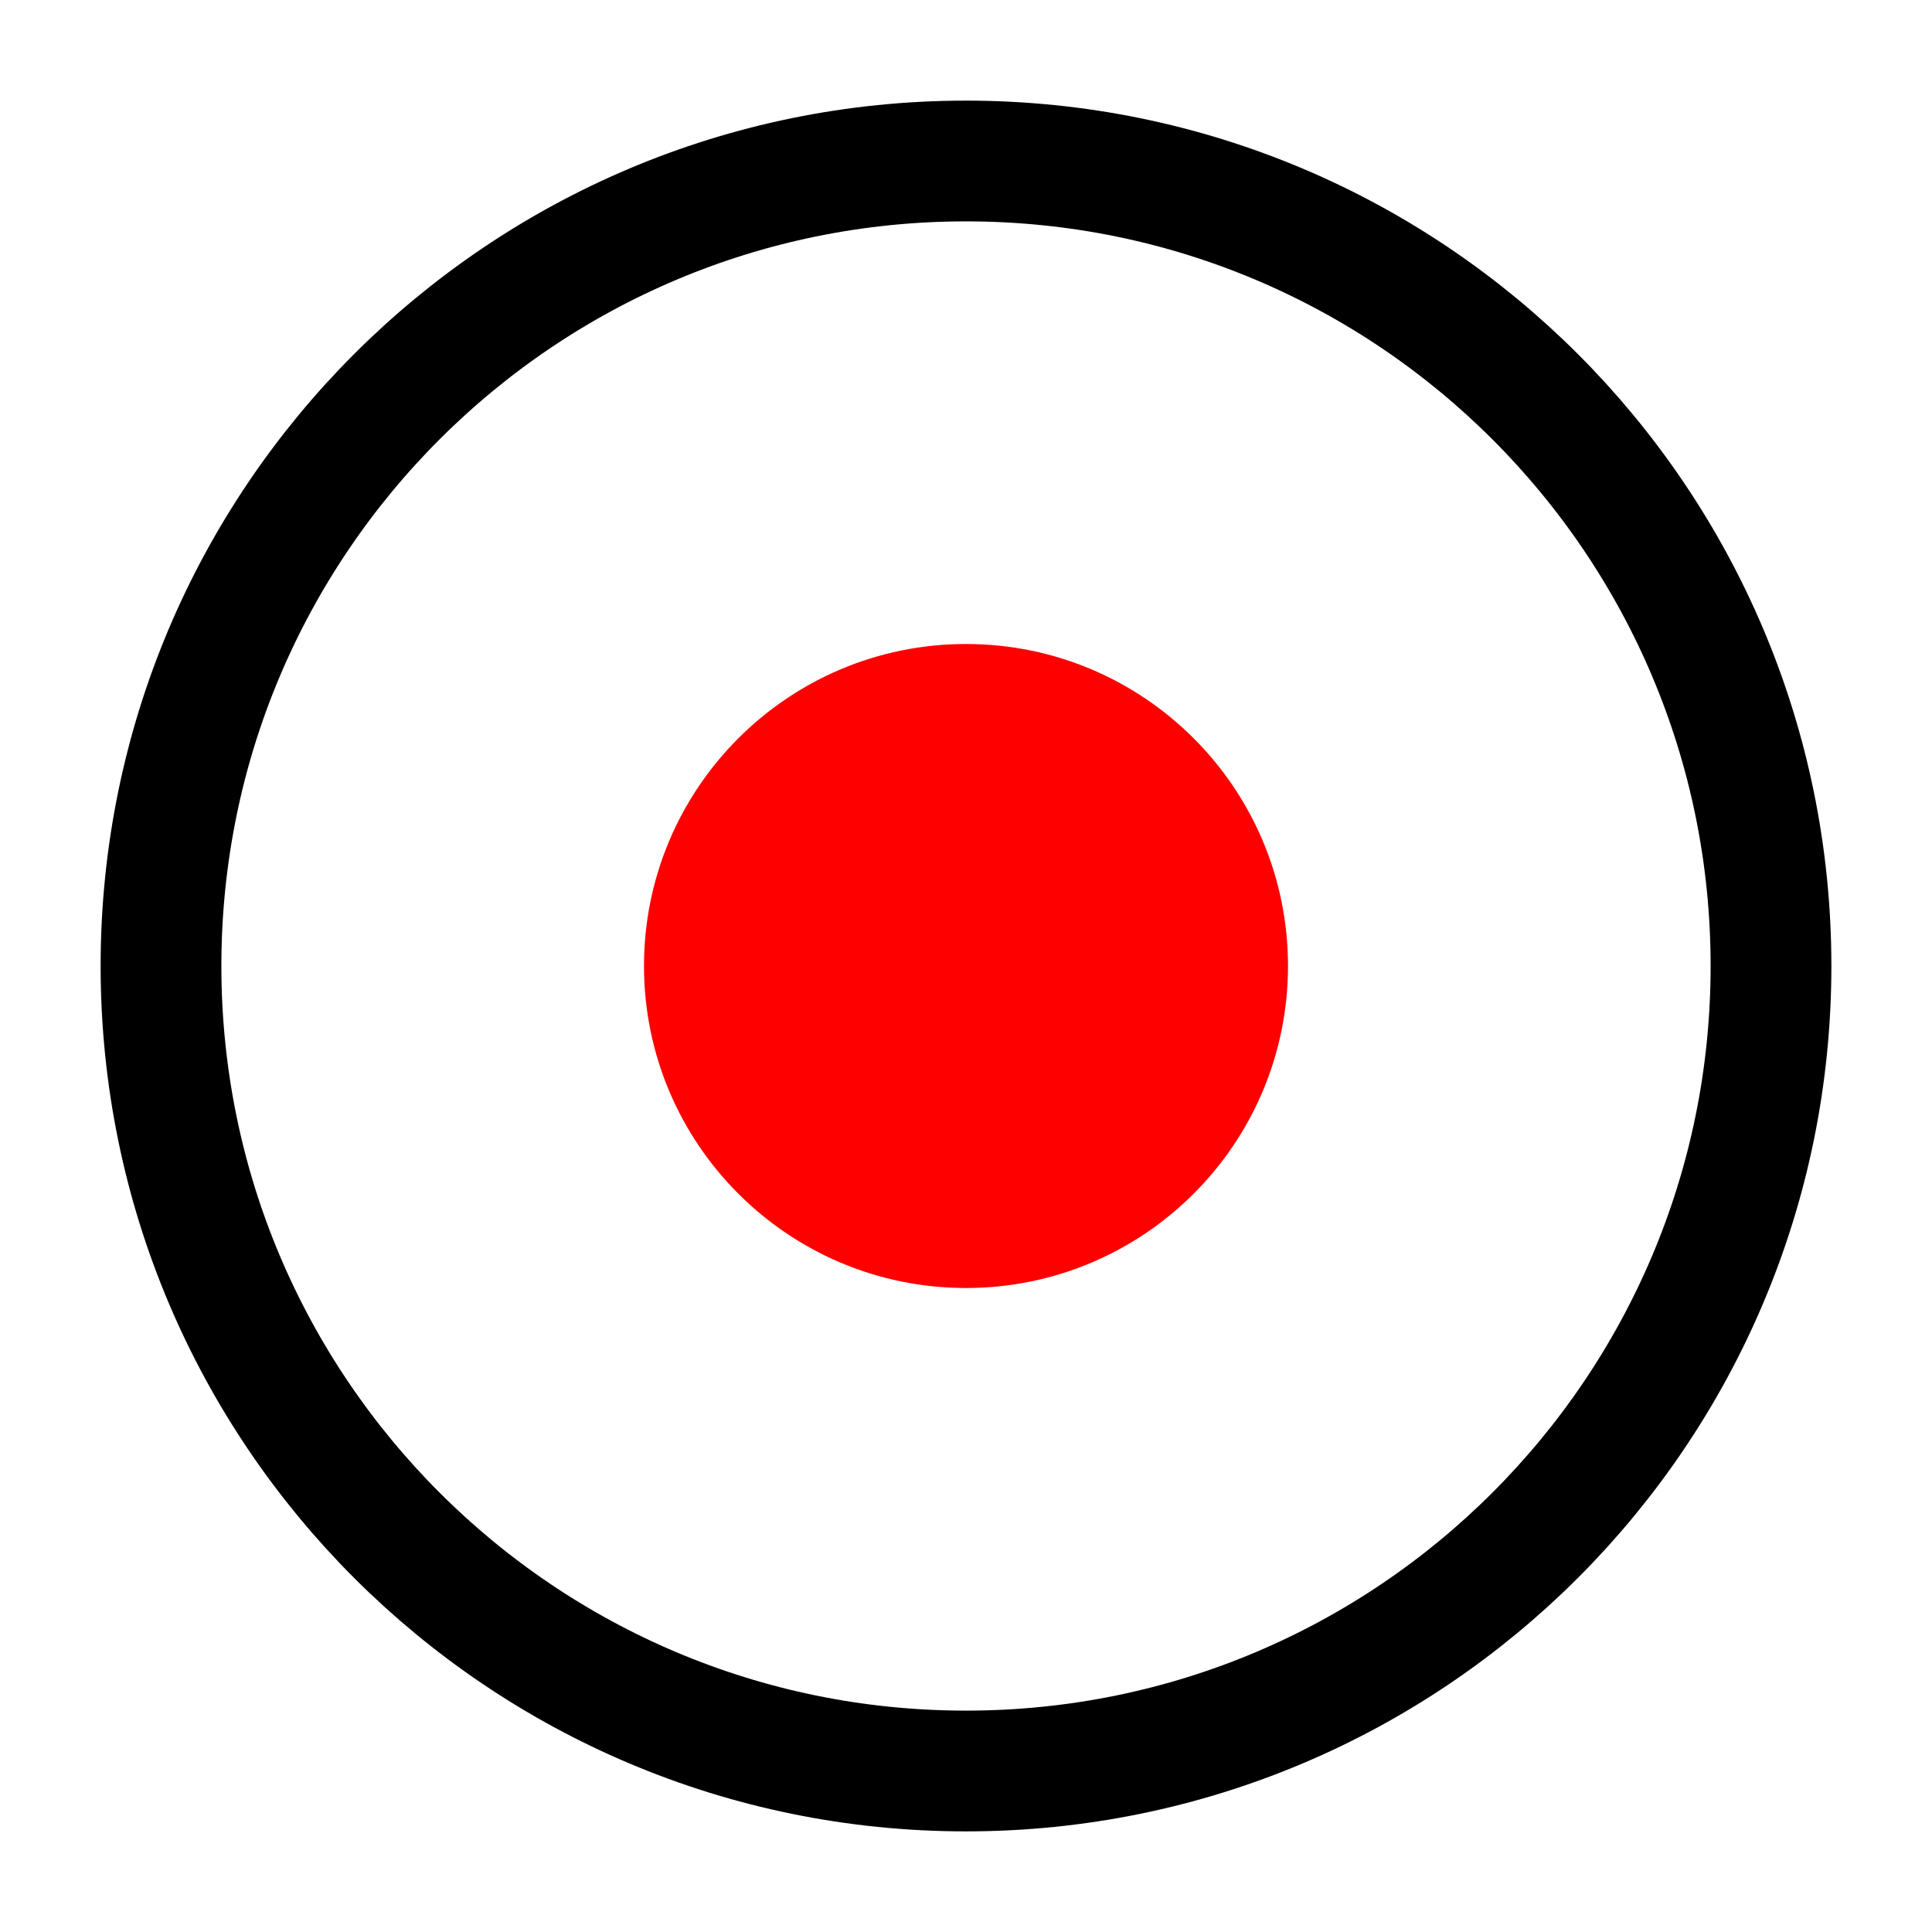
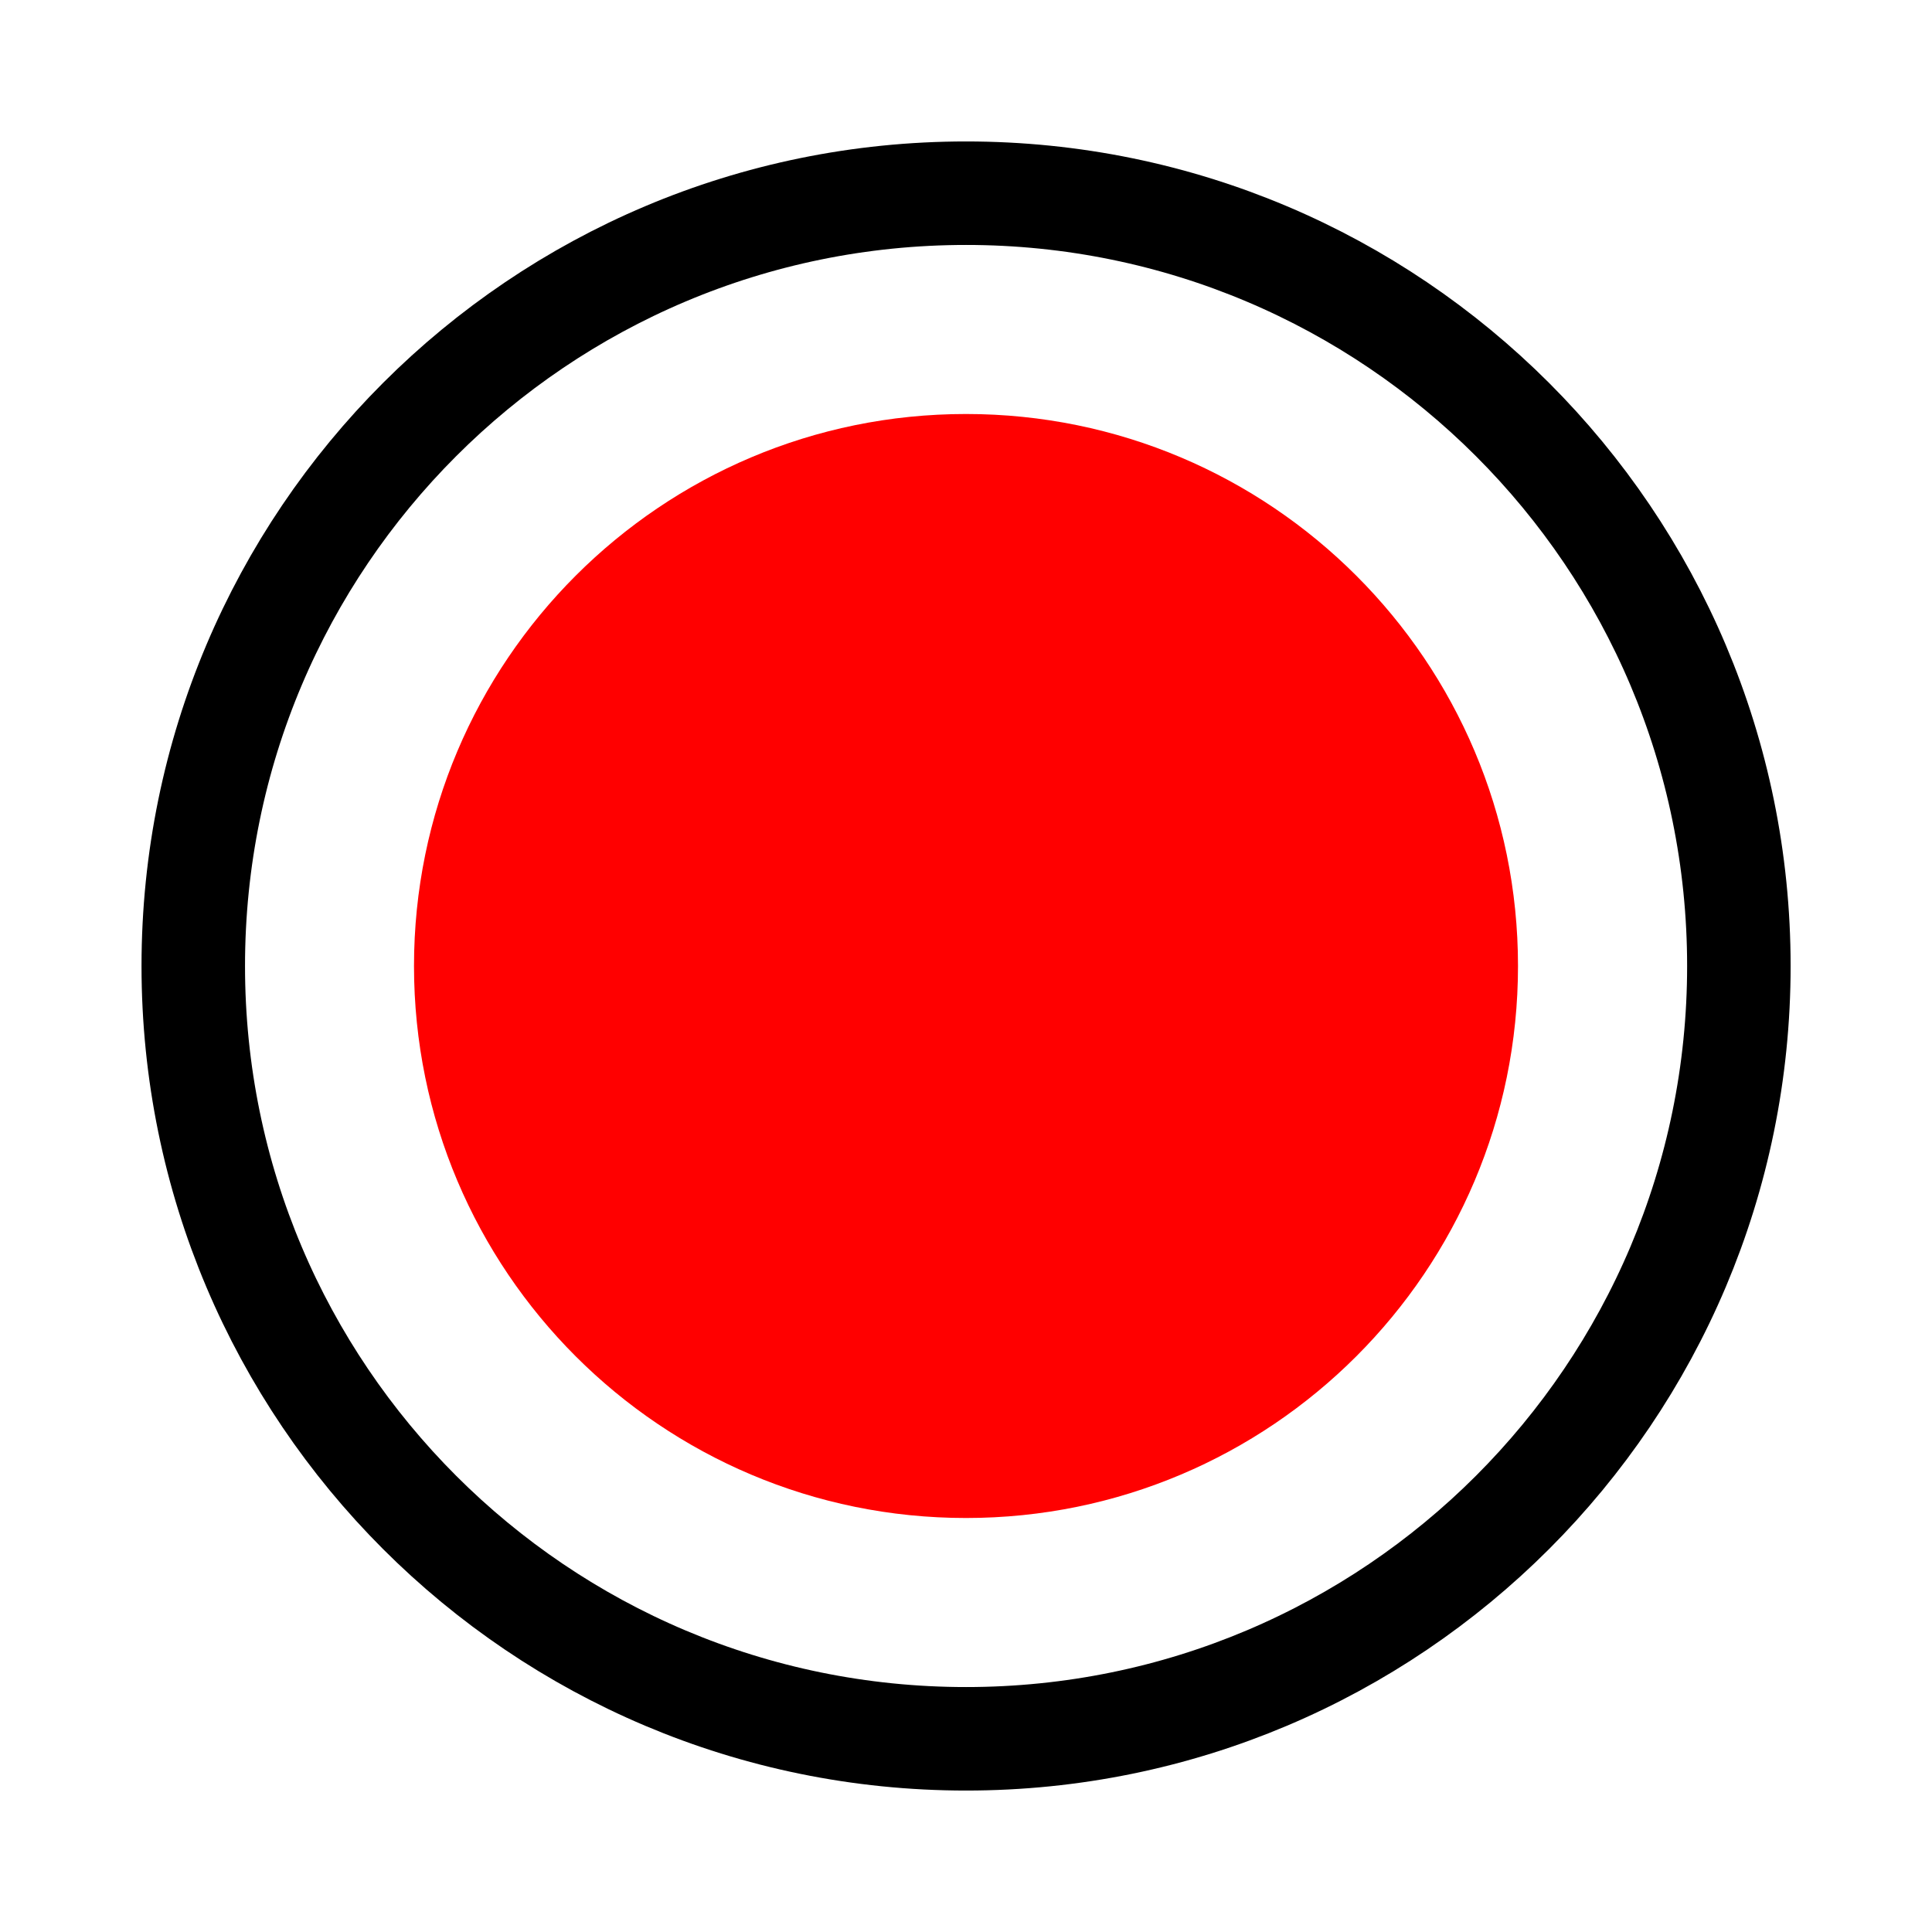
- <svg xmlns="http://www.w3.org/2000/svg" width="24" height="24" viewBox="0 0 24 24" fill="none">
-   <circle cx="12" cy="12" r="10" stroke="black" stroke-width="1.5" />
-   <circle cx="12" cy="12" r="4" fill="#FF0000" />
+ <svg xmlns="http://www.w3.org/2000/svg" width="28" height="28" viewBox="0 0 28 28" fill="none">
+   <path d="M25.201 14C25.201 20.185 20.186 25.2 14.001 25.2C7.815 25.2 2.801 20.185 2.801 14C2.801 7.814 7.815 2.8 14.001 2.8C20.186 2.8 25.201 7.814 25.201 14Z" stroke="black" stroke-width="1.5" />
+   <path d="M22 14C22 18.418 18.418 22 14 22C9.582 22 6 18.418 6 14C6 9.582 9.582 6 14 6C18.418 6 22 9.582 22 14Z" fill="#FF0000" />
</svg>
